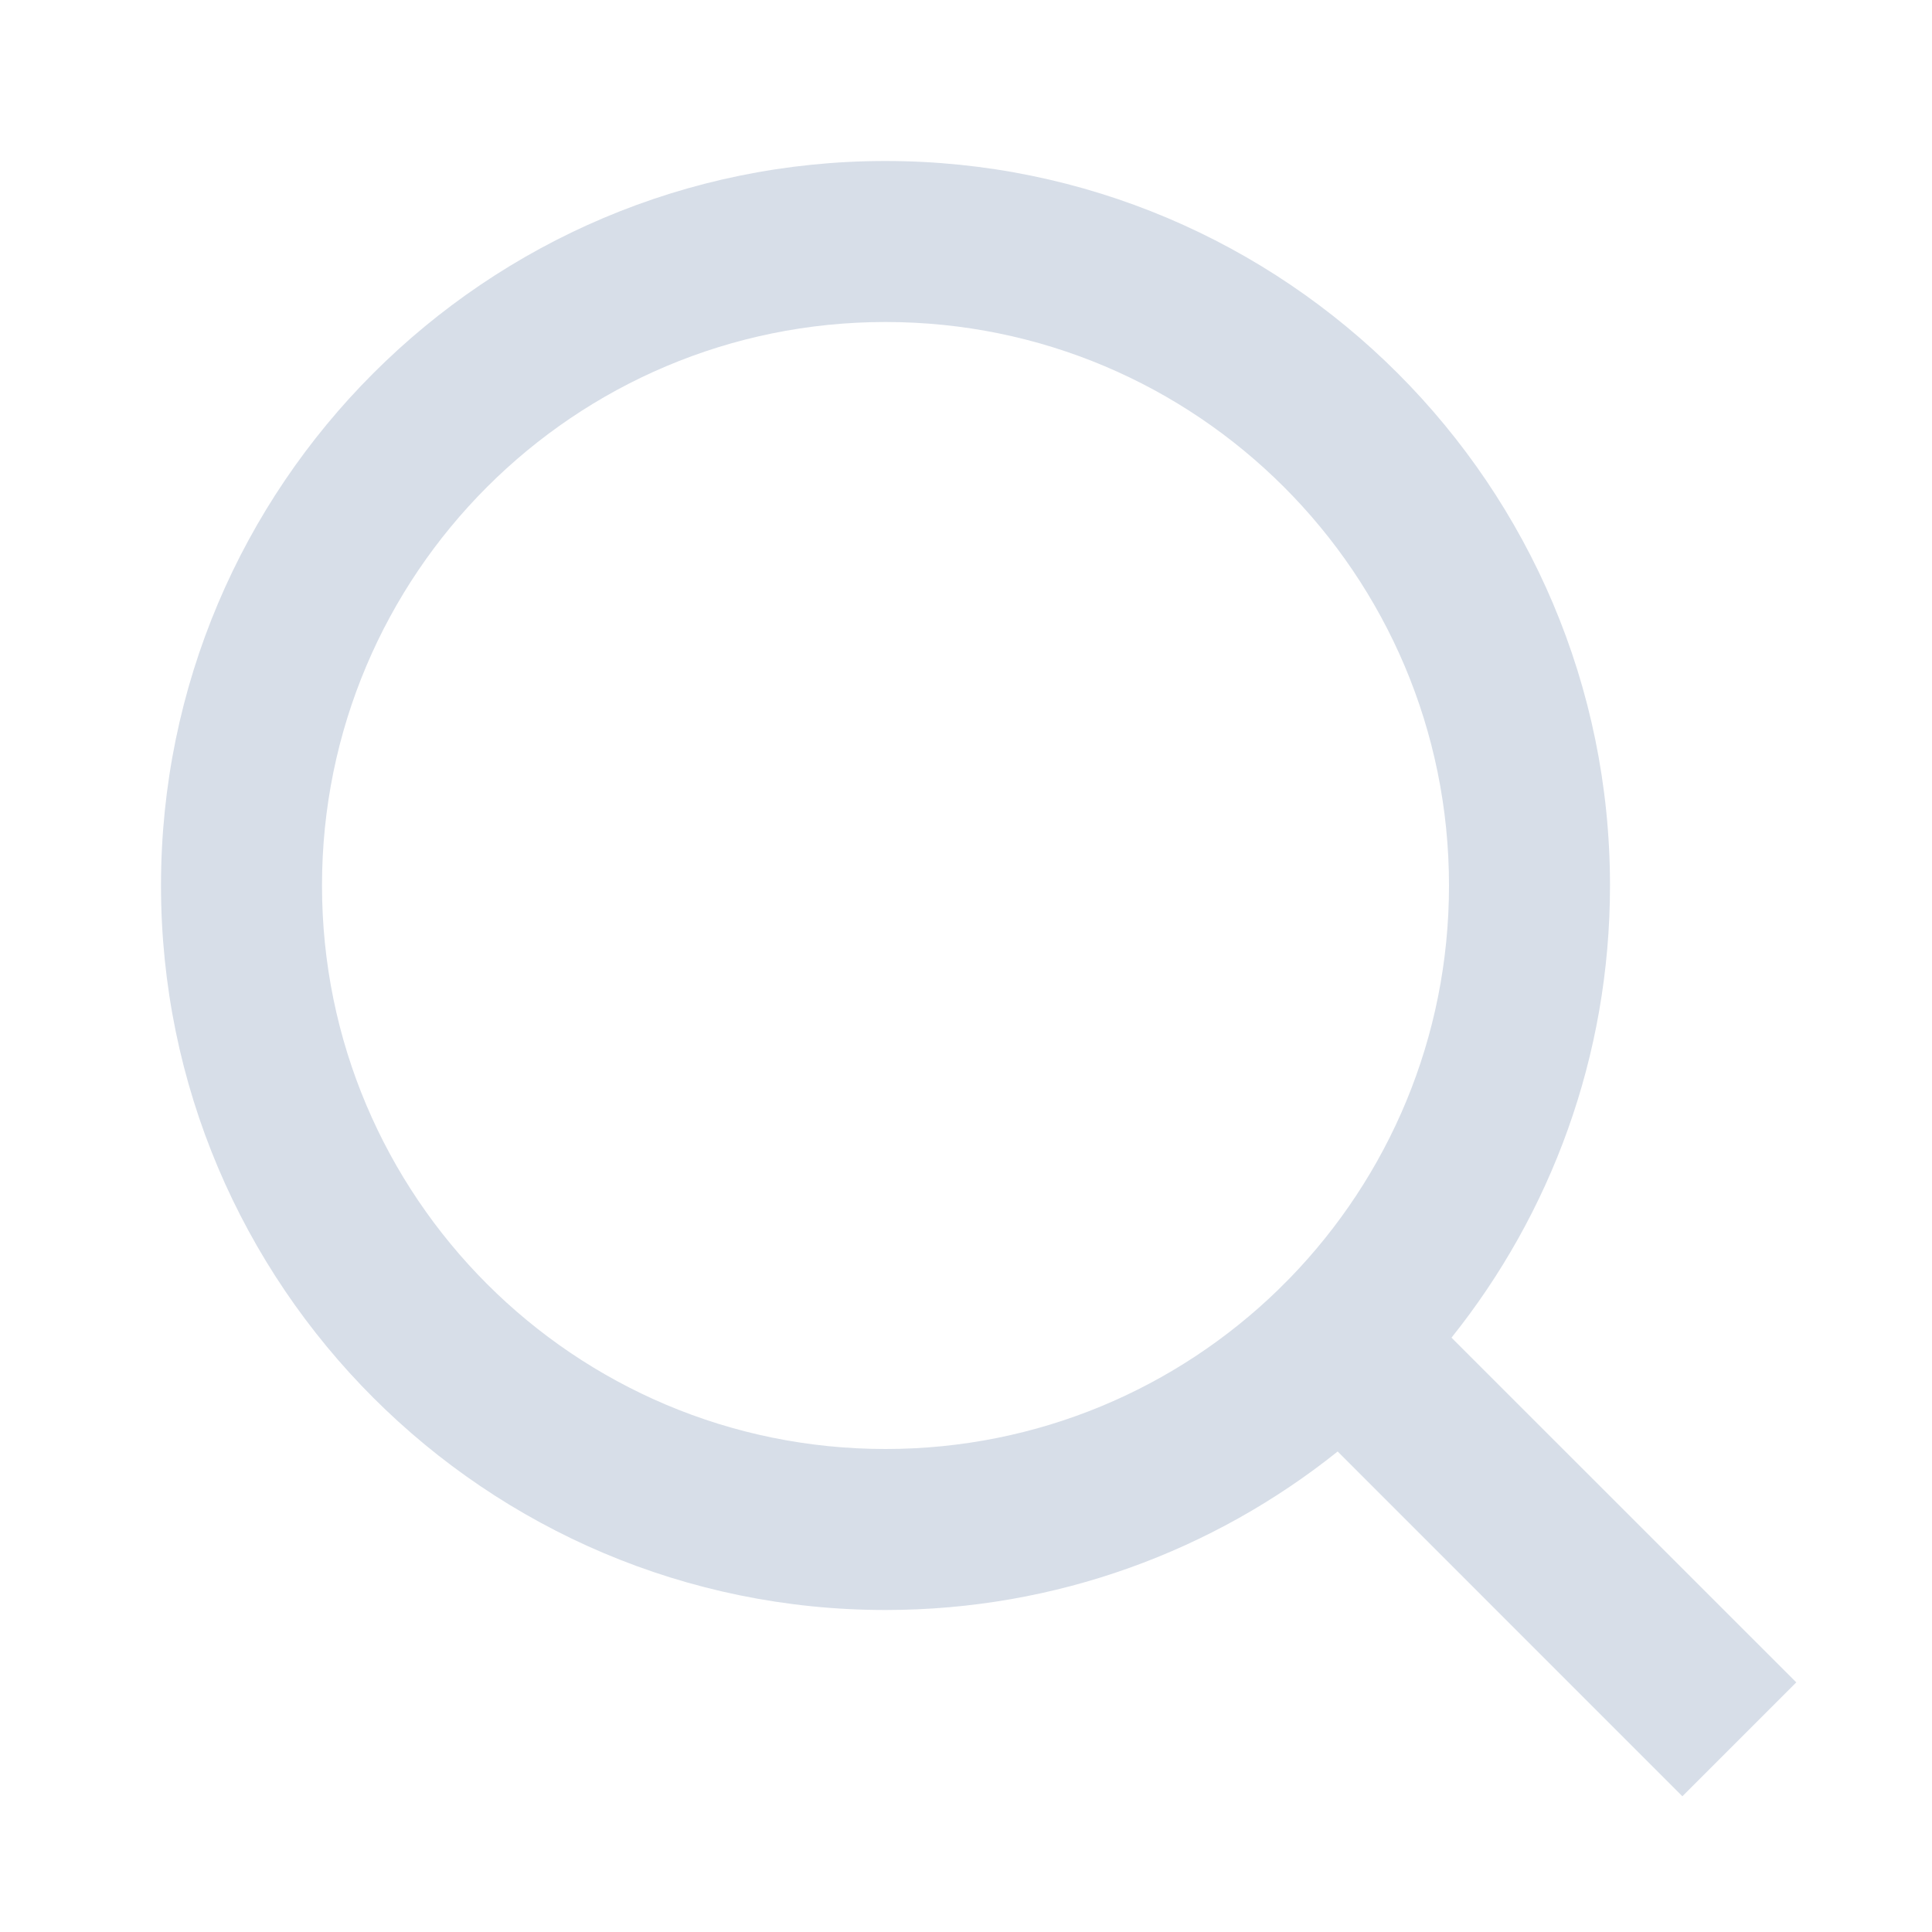
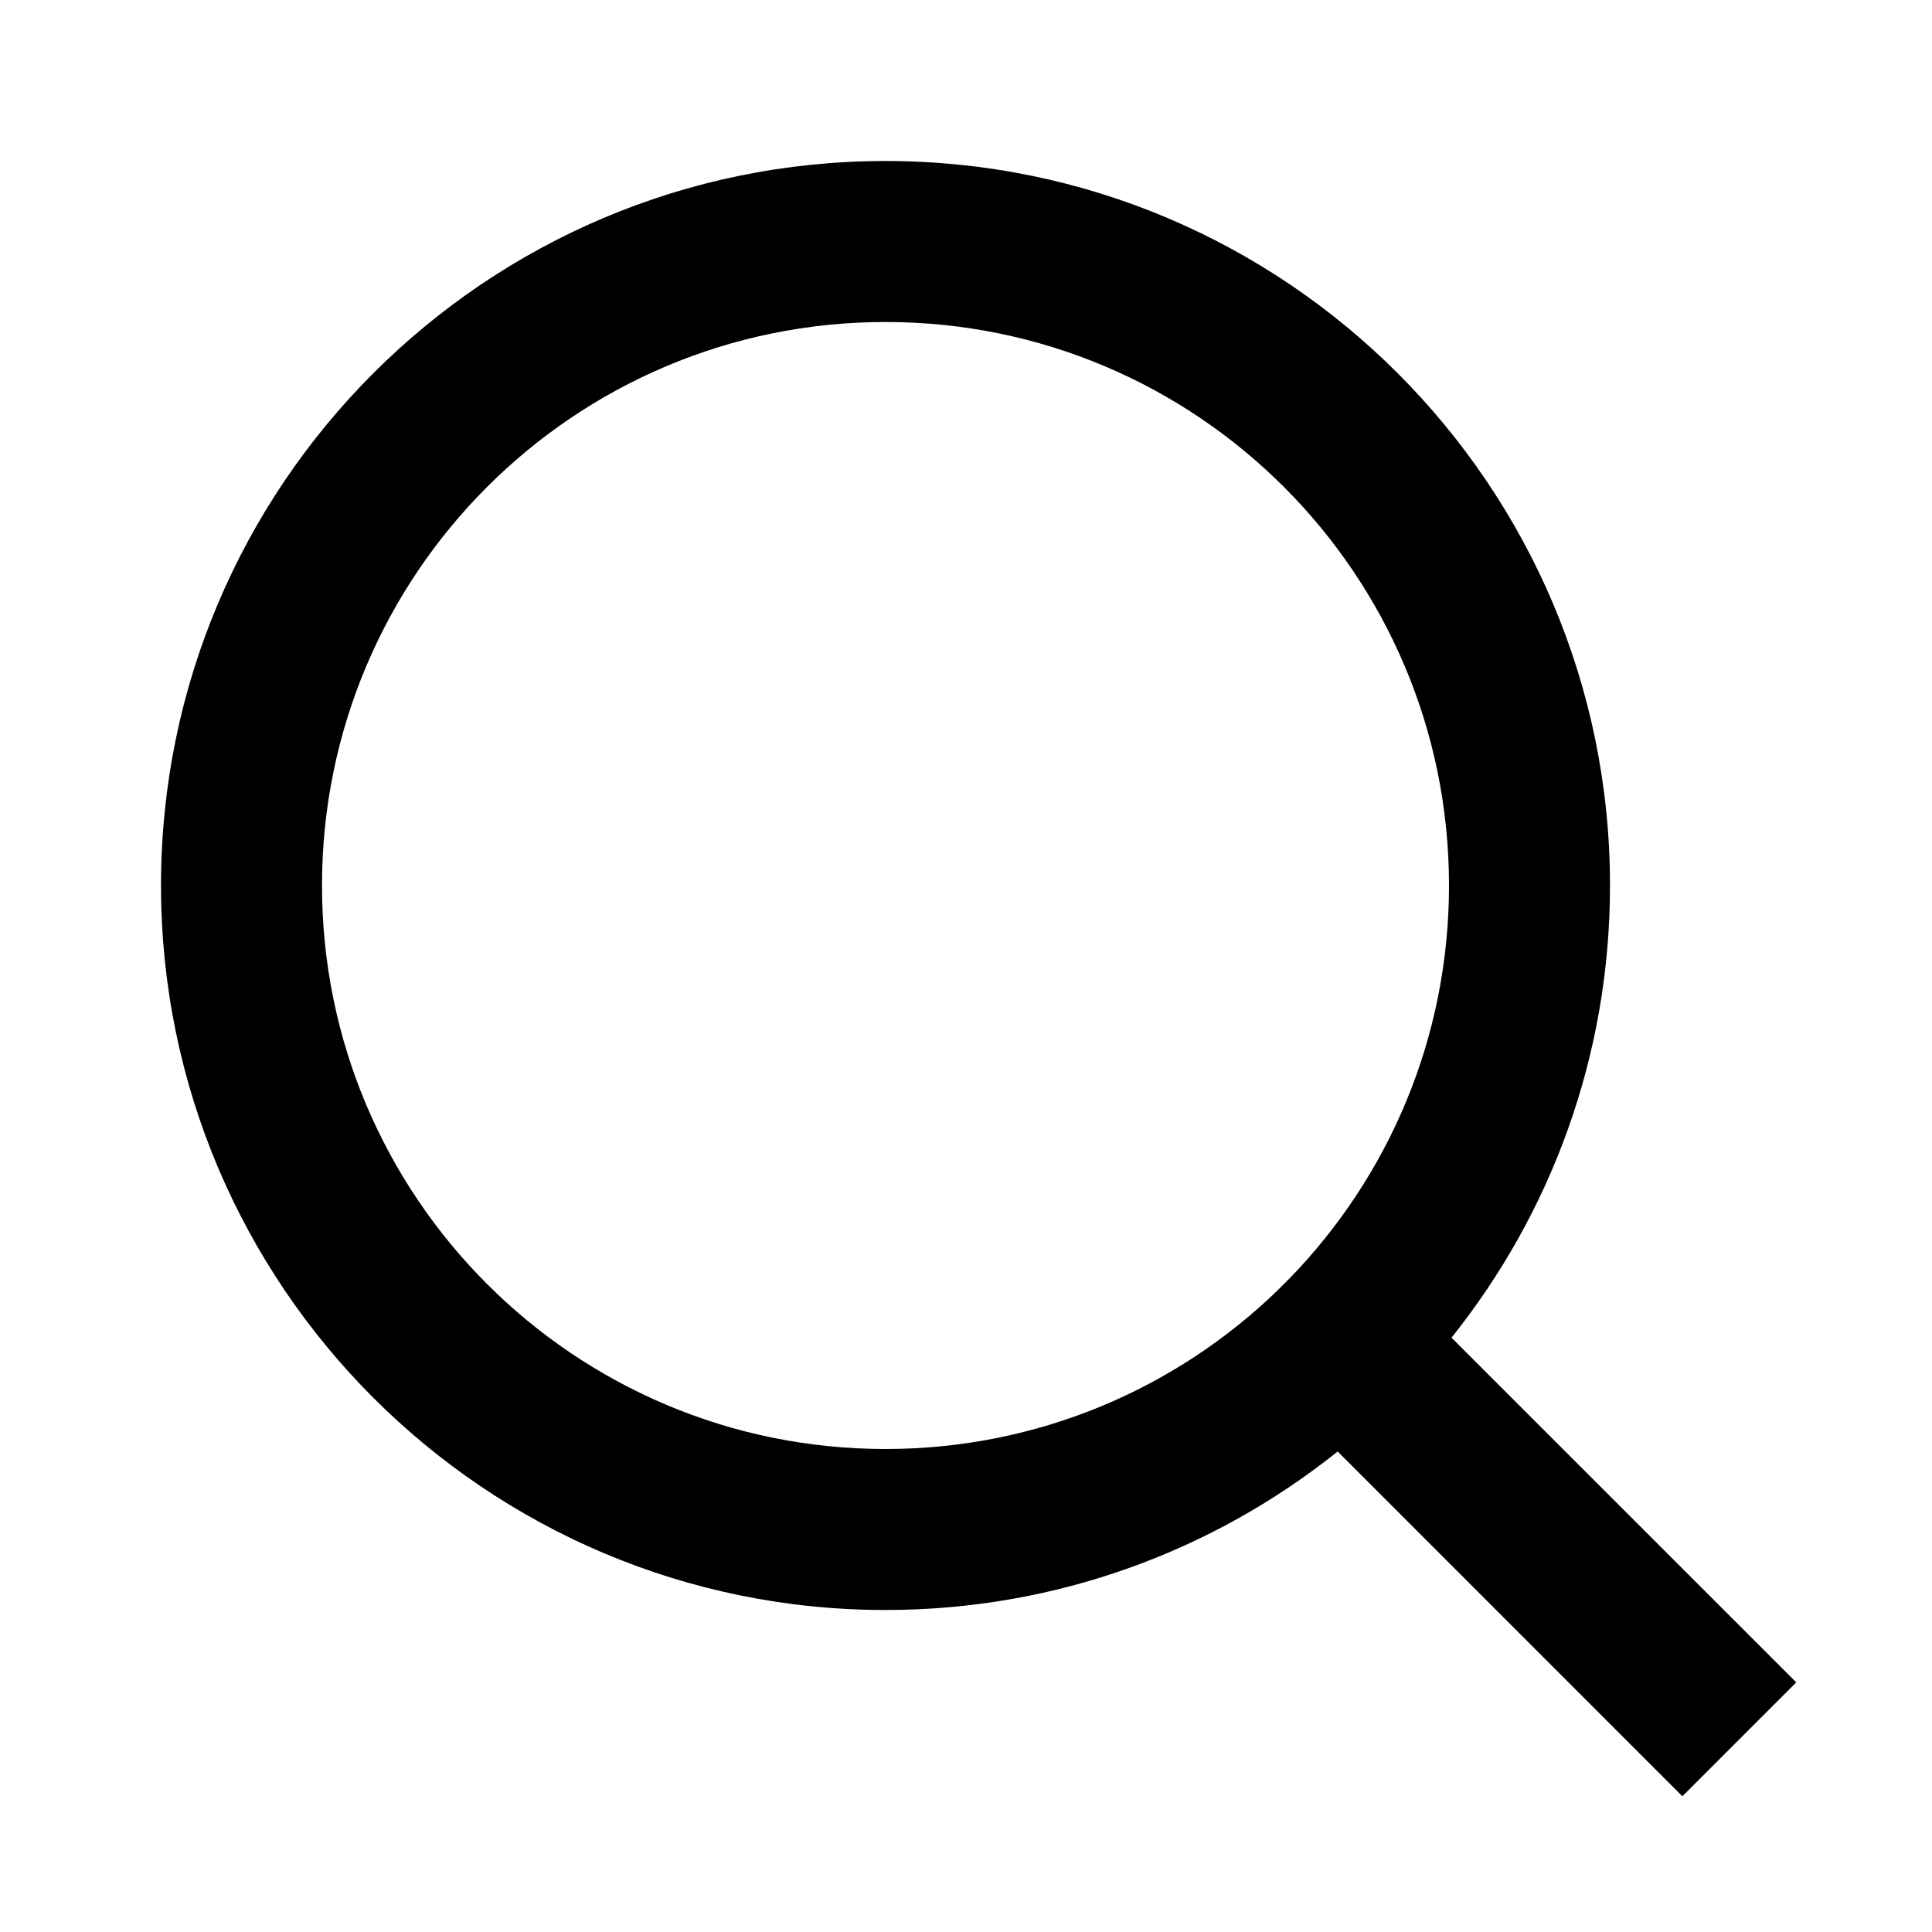
- <svg xmlns="http://www.w3.org/2000/svg" viewBox="0 0 24 24" fill="#D7DEE8">
+ <svg xmlns="http://www.w3.org/2000/svg" viewBox="0 0 24 24" fill="currentColor">
  <path d="M18.031 16.617L22.314 20.899L20.899 22.314L16.617 18.031C15.077 19.263 13.124 20 11 20C6.032 20 2 15.968 2 11C2 6.032 6.032 2 11 2C15.968 2 20 6.032 20 11C20 13.124 19.263 15.077 18.031 16.617ZM16.025 15.875C17.247 14.615 18 12.896 18 11C18 7.133 14.867 4 11 4C7.133 4 4 7.133 4 11C4 14.867 7.133 18 11 18C12.896 18 14.615 17.247 15.875 16.025L16.025 15.875Z" />
</svg>
